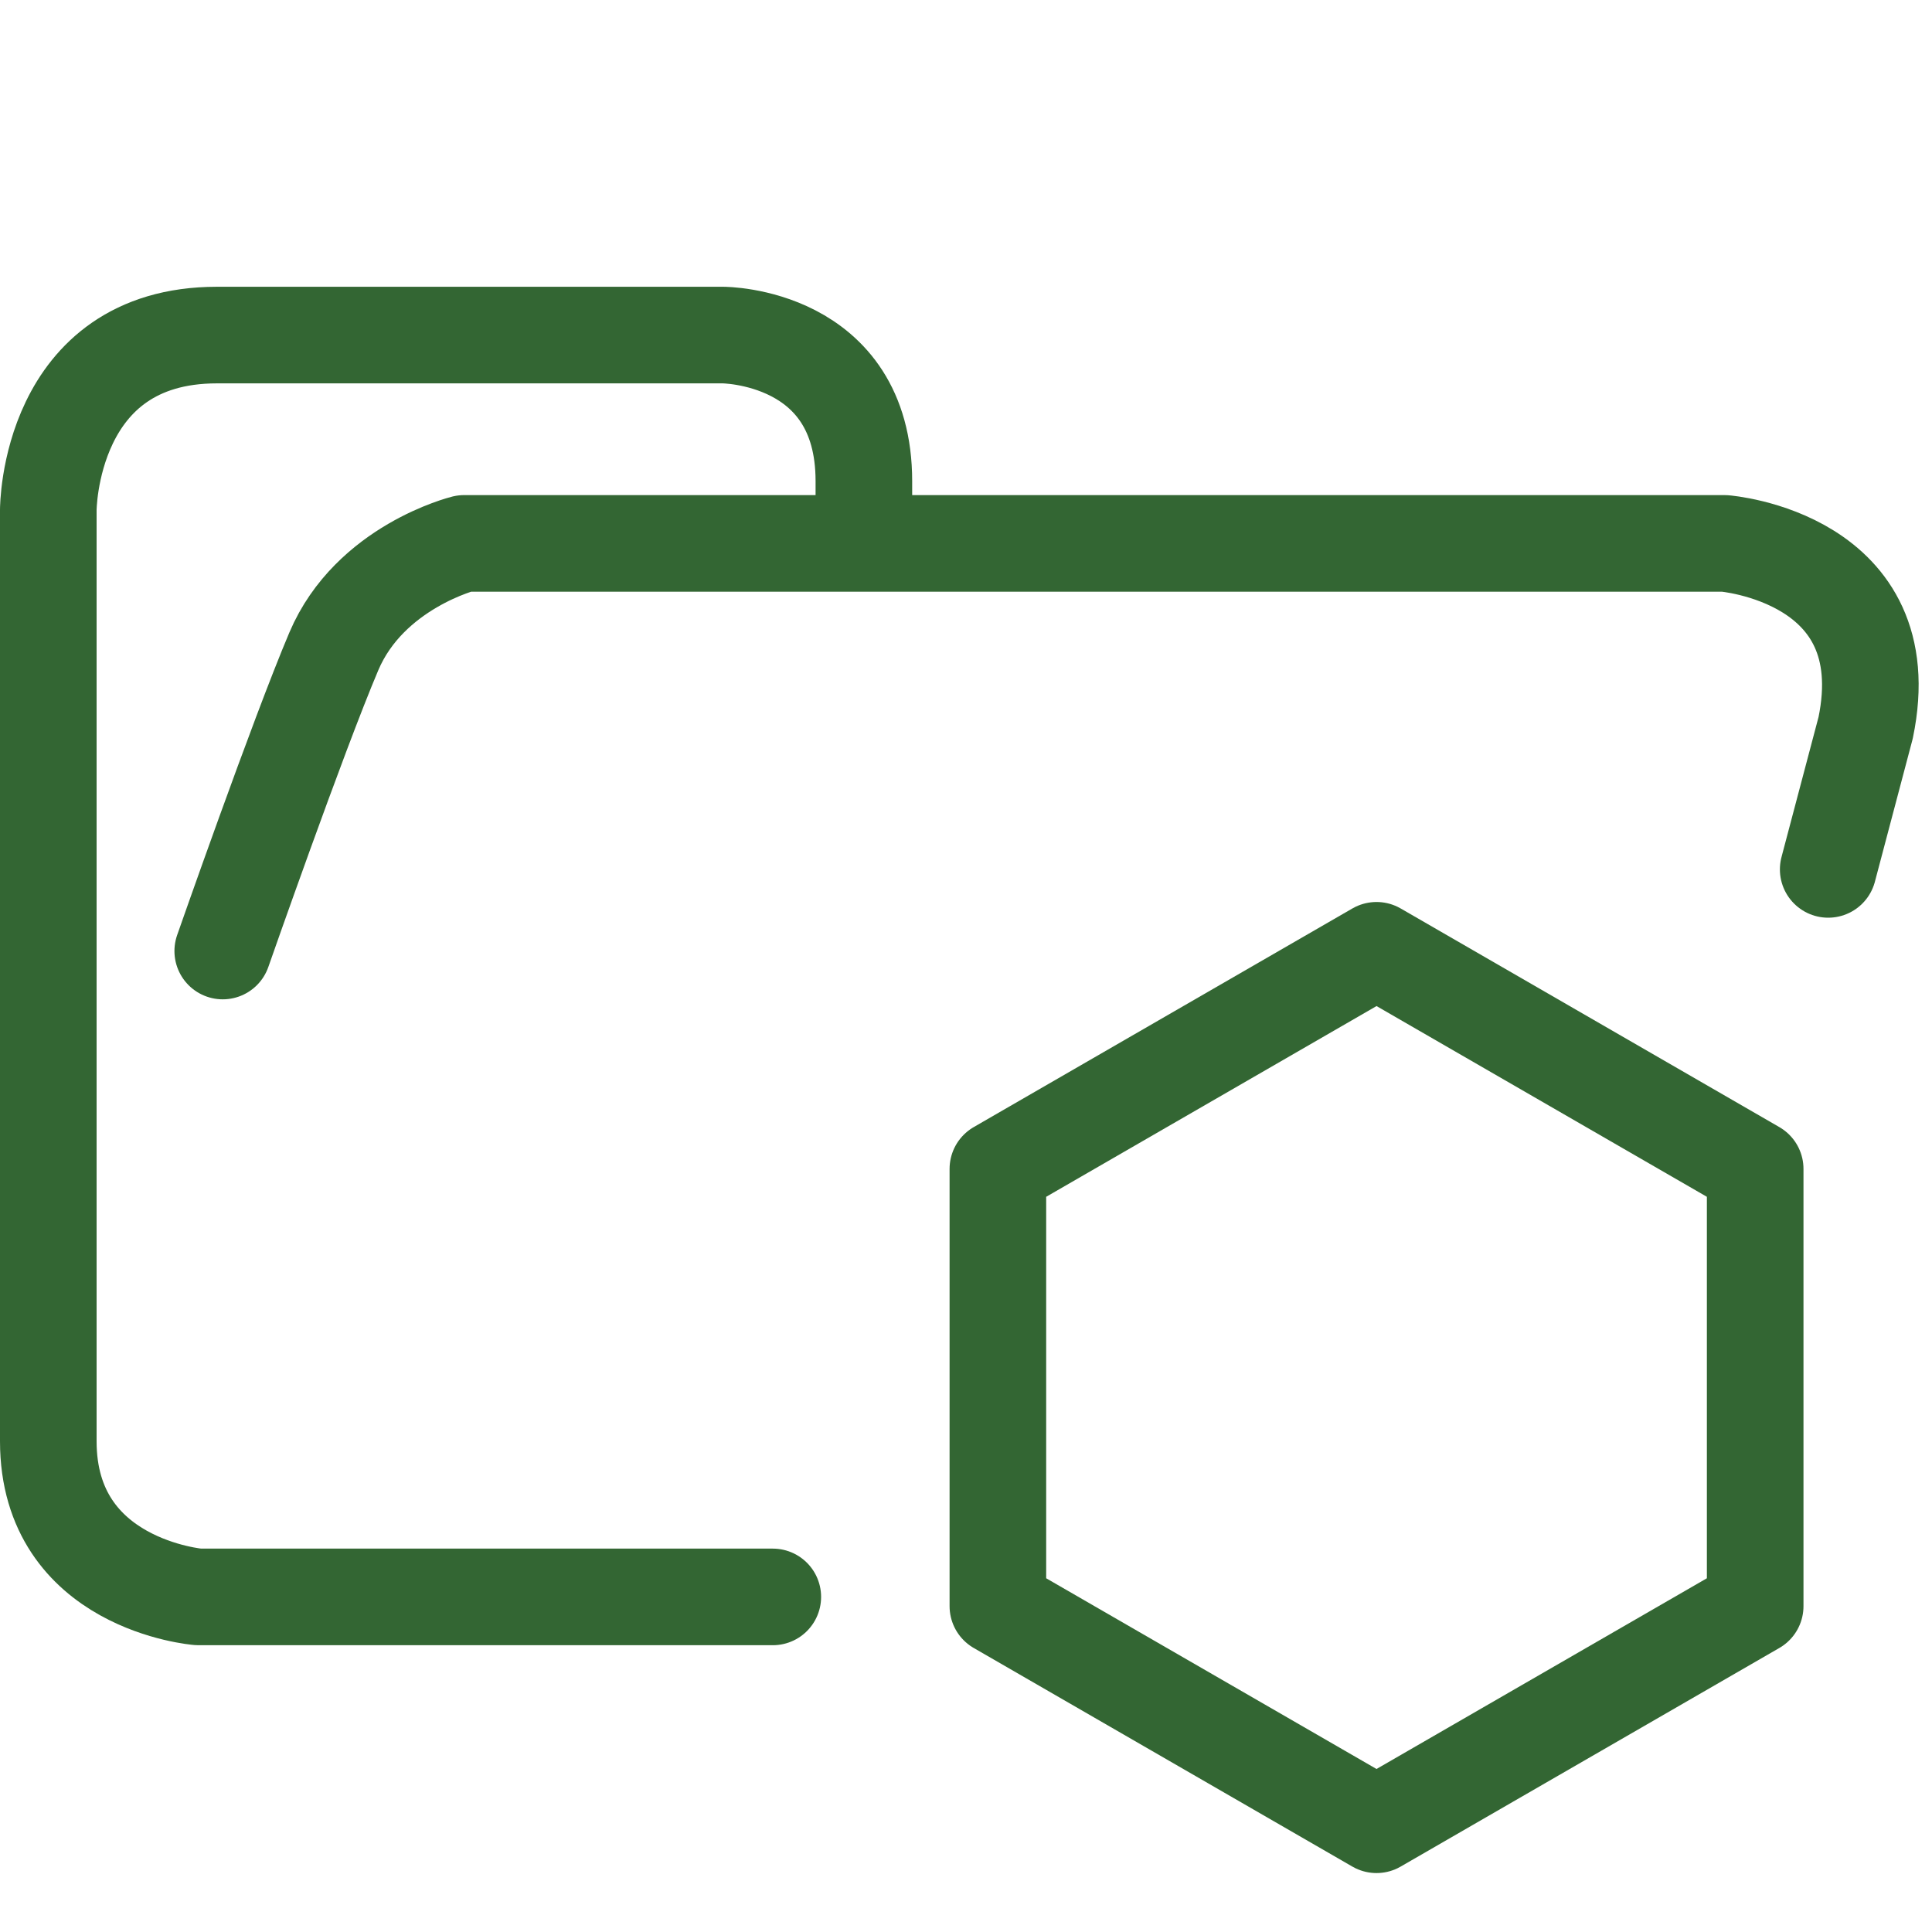
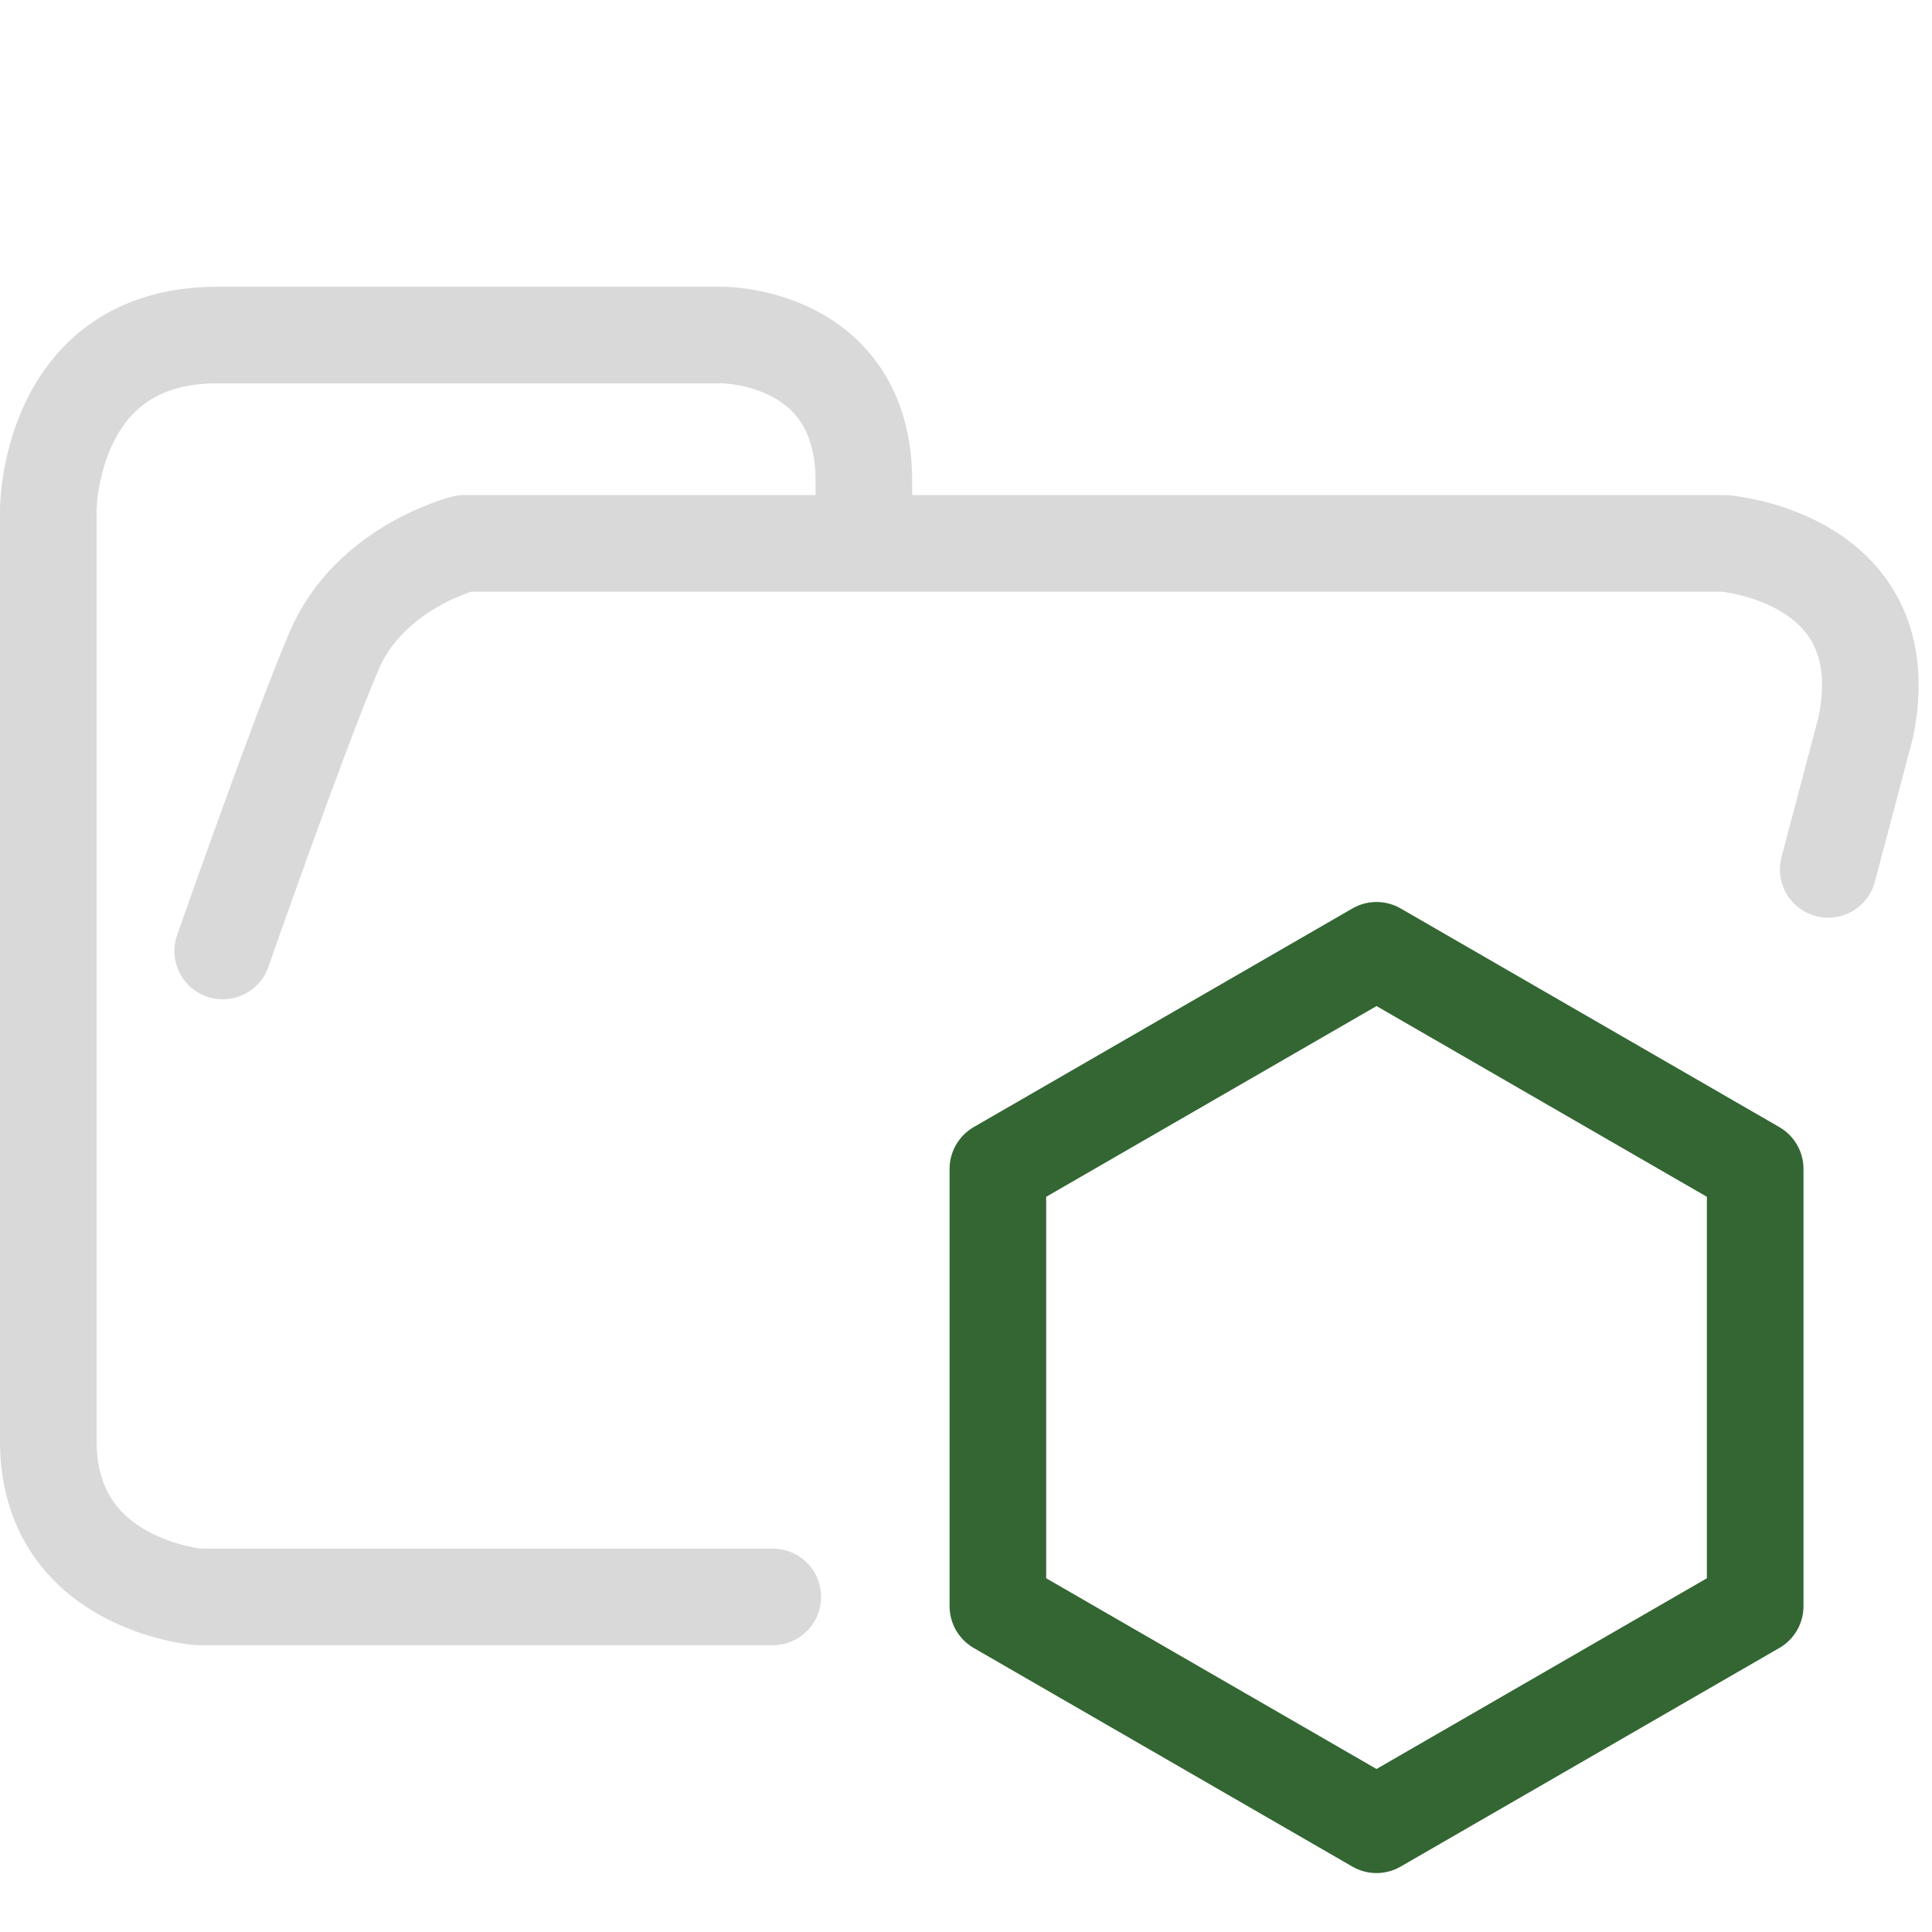
<svg xmlns="http://www.w3.org/2000/svg" width="100" height="100">
-   <g fill="none" stroke="#363" stroke-linecap="round" stroke-linejoin="round" paint-order="fill markers stroke">
-     <path stroke-width="5" d="M44.714 27.878v-2.975c0-7.56-7.295-7.56-7.295-7.56h-26.19c-8.729 0-8.729 9.048-8.729 9.048V74.6c0 7.436 7.773 8.056 7.773 8.056H40M94.627 45l1.939-7.331c1.833-8.828-7.31-9.543-7.31-9.543h-65.23s-4.886 1.206-6.747 5.588c-1.86 4.381-5.75 15.511-5.75 15.511" />
-     <path stroke-width="5" d="m90.848 83.134-19.6 11.315L51.65 83.134V60.503l19.599-11.316 19.599 11.316z" />
+   <g fill="none" stroke-linecap="round" stroke-linejoin="round" paint-order="fill markers stroke">
+     <path stroke="#d9d9d9" stroke-width="5" d="M44.714 27.878v-2.975c0-7.56-7.295-7.56-7.295-7.56h-26.19c-8.729 0-8.729 9.048-8.729 9.048V74.6c0 7.436 7.773 8.056 7.773 8.056H40M94.627 45l1.939-7.331c1.833-8.828-7.31-9.543-7.31-9.543h-65.23s-4.886 1.206-6.747 5.588c-1.86 4.381-5.75 15.511-5.75 15.511" />
+     <path stroke="#363" stroke-width="5" d="m90.848 83.134-19.6 11.315L51.65 83.134V60.503l19.599-11.316 19.599 11.316z" />
  </g>
</svg>
